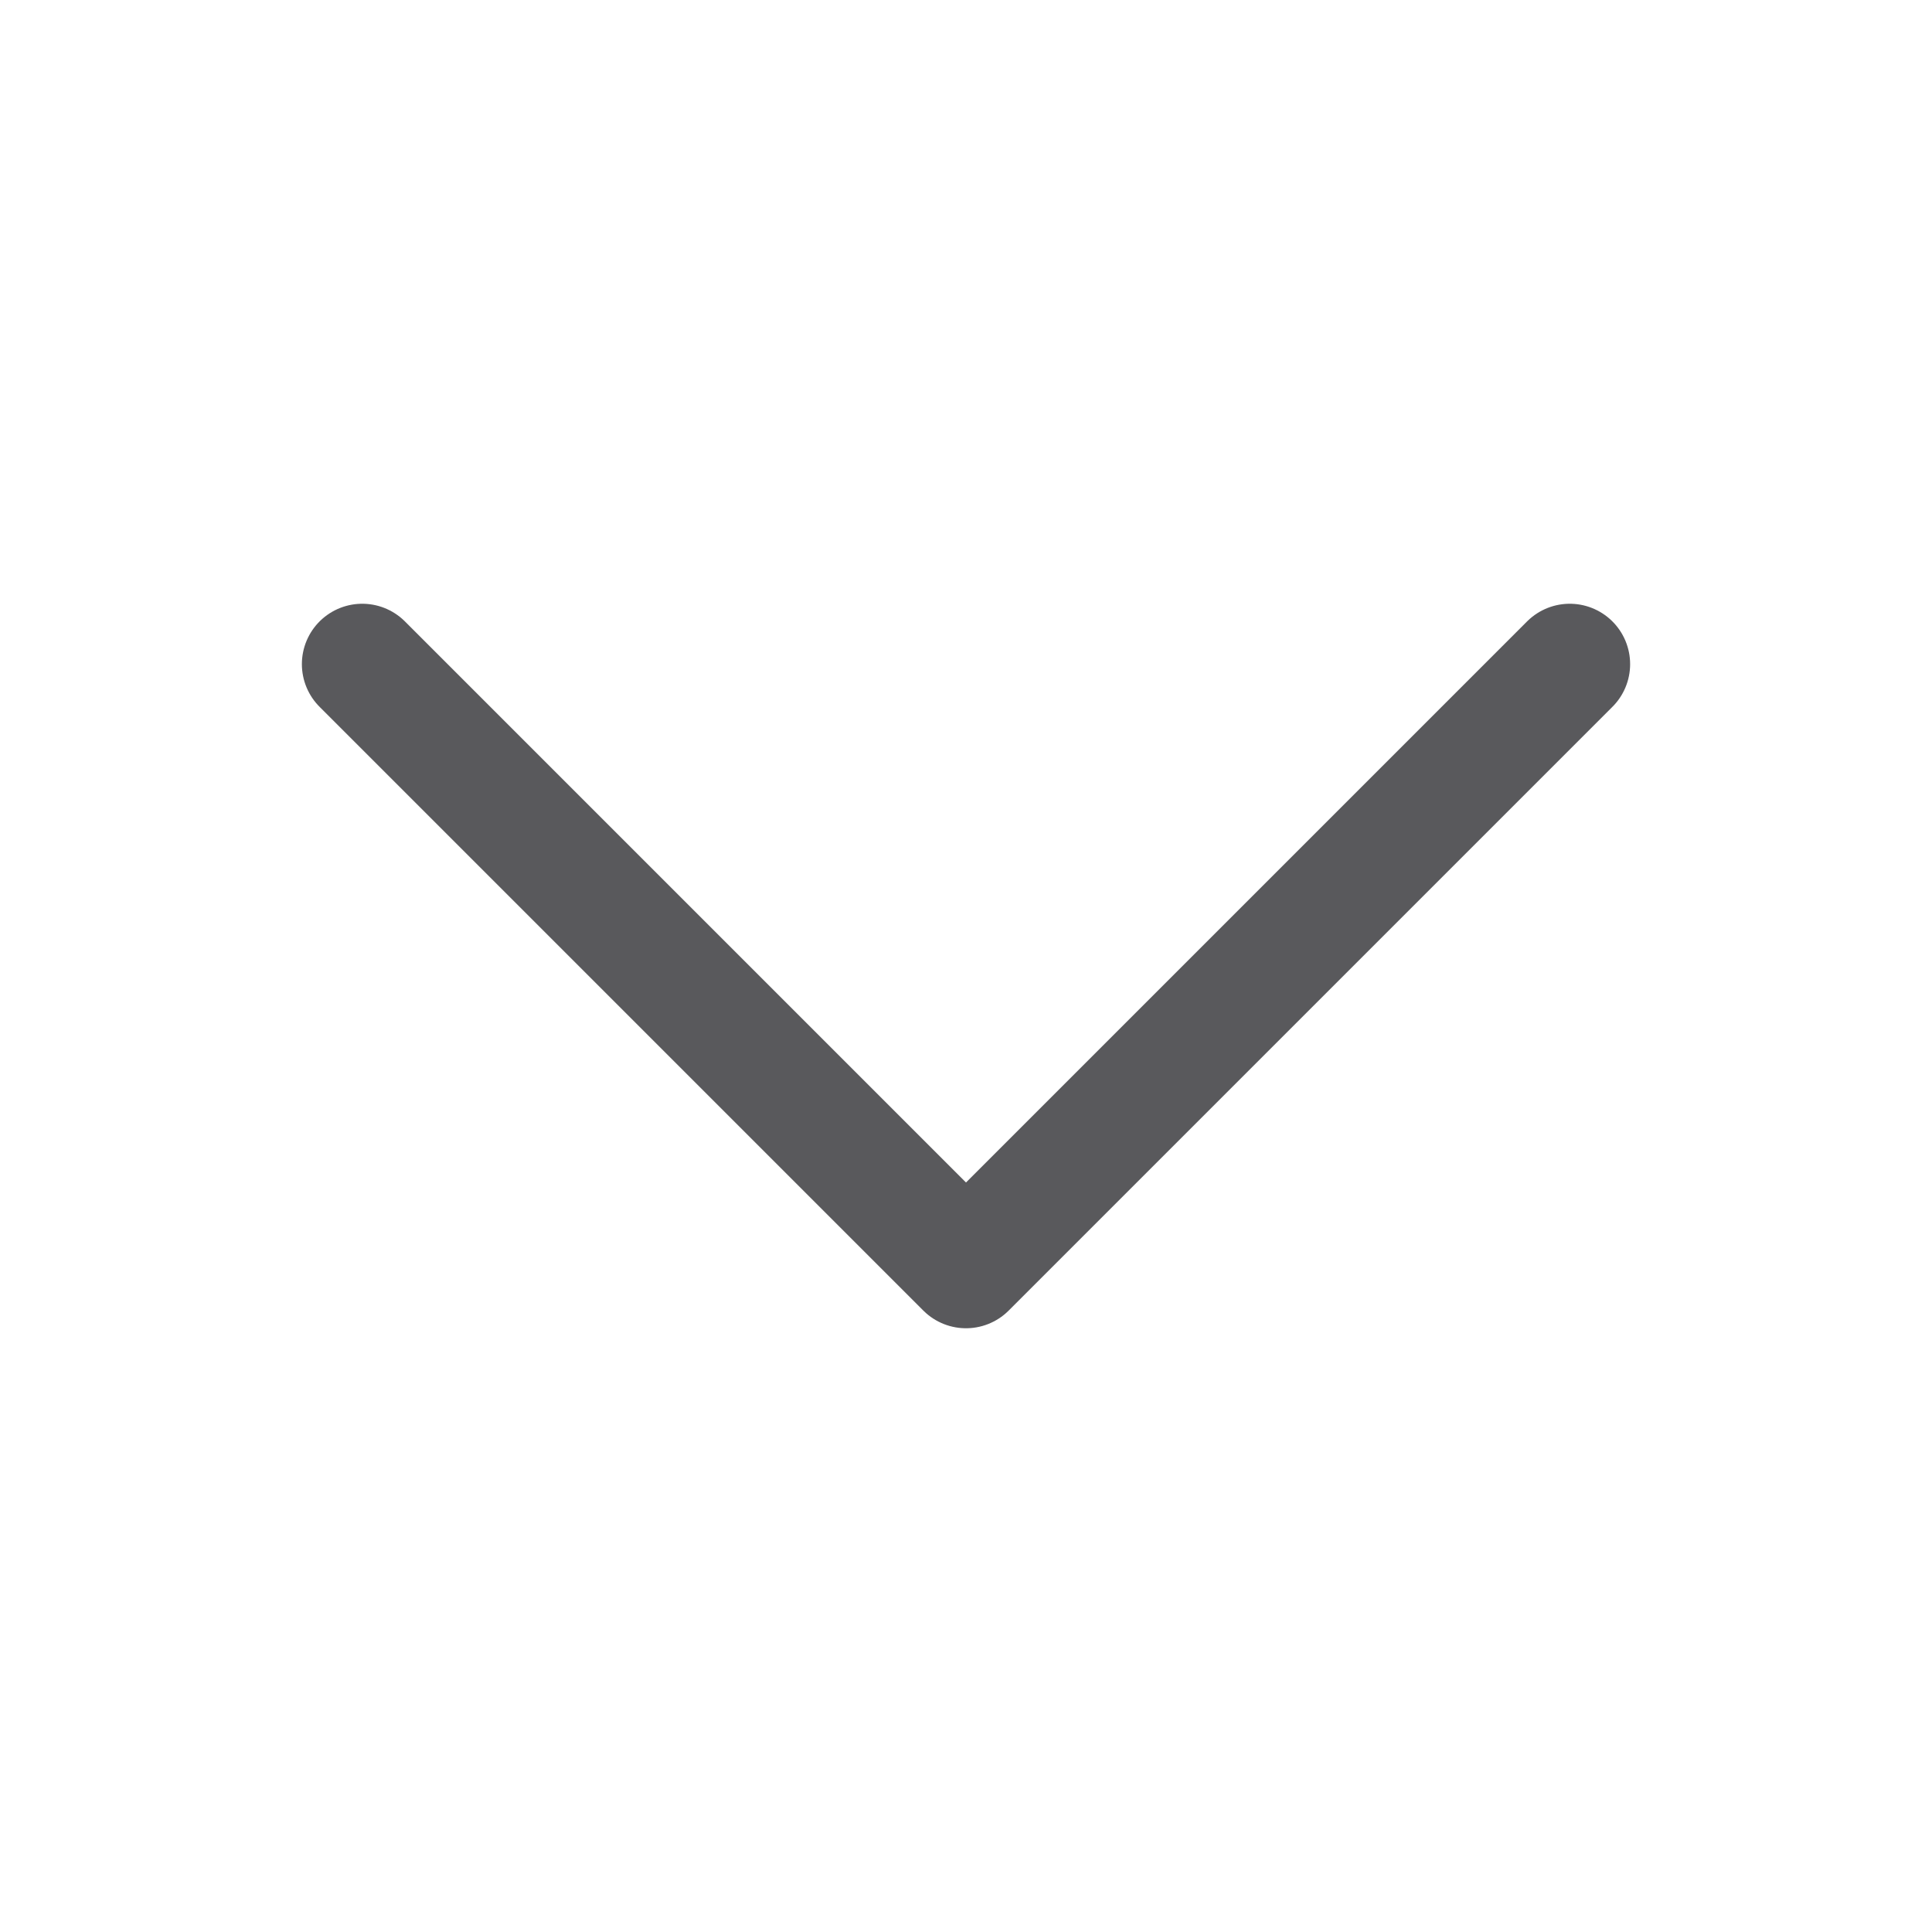
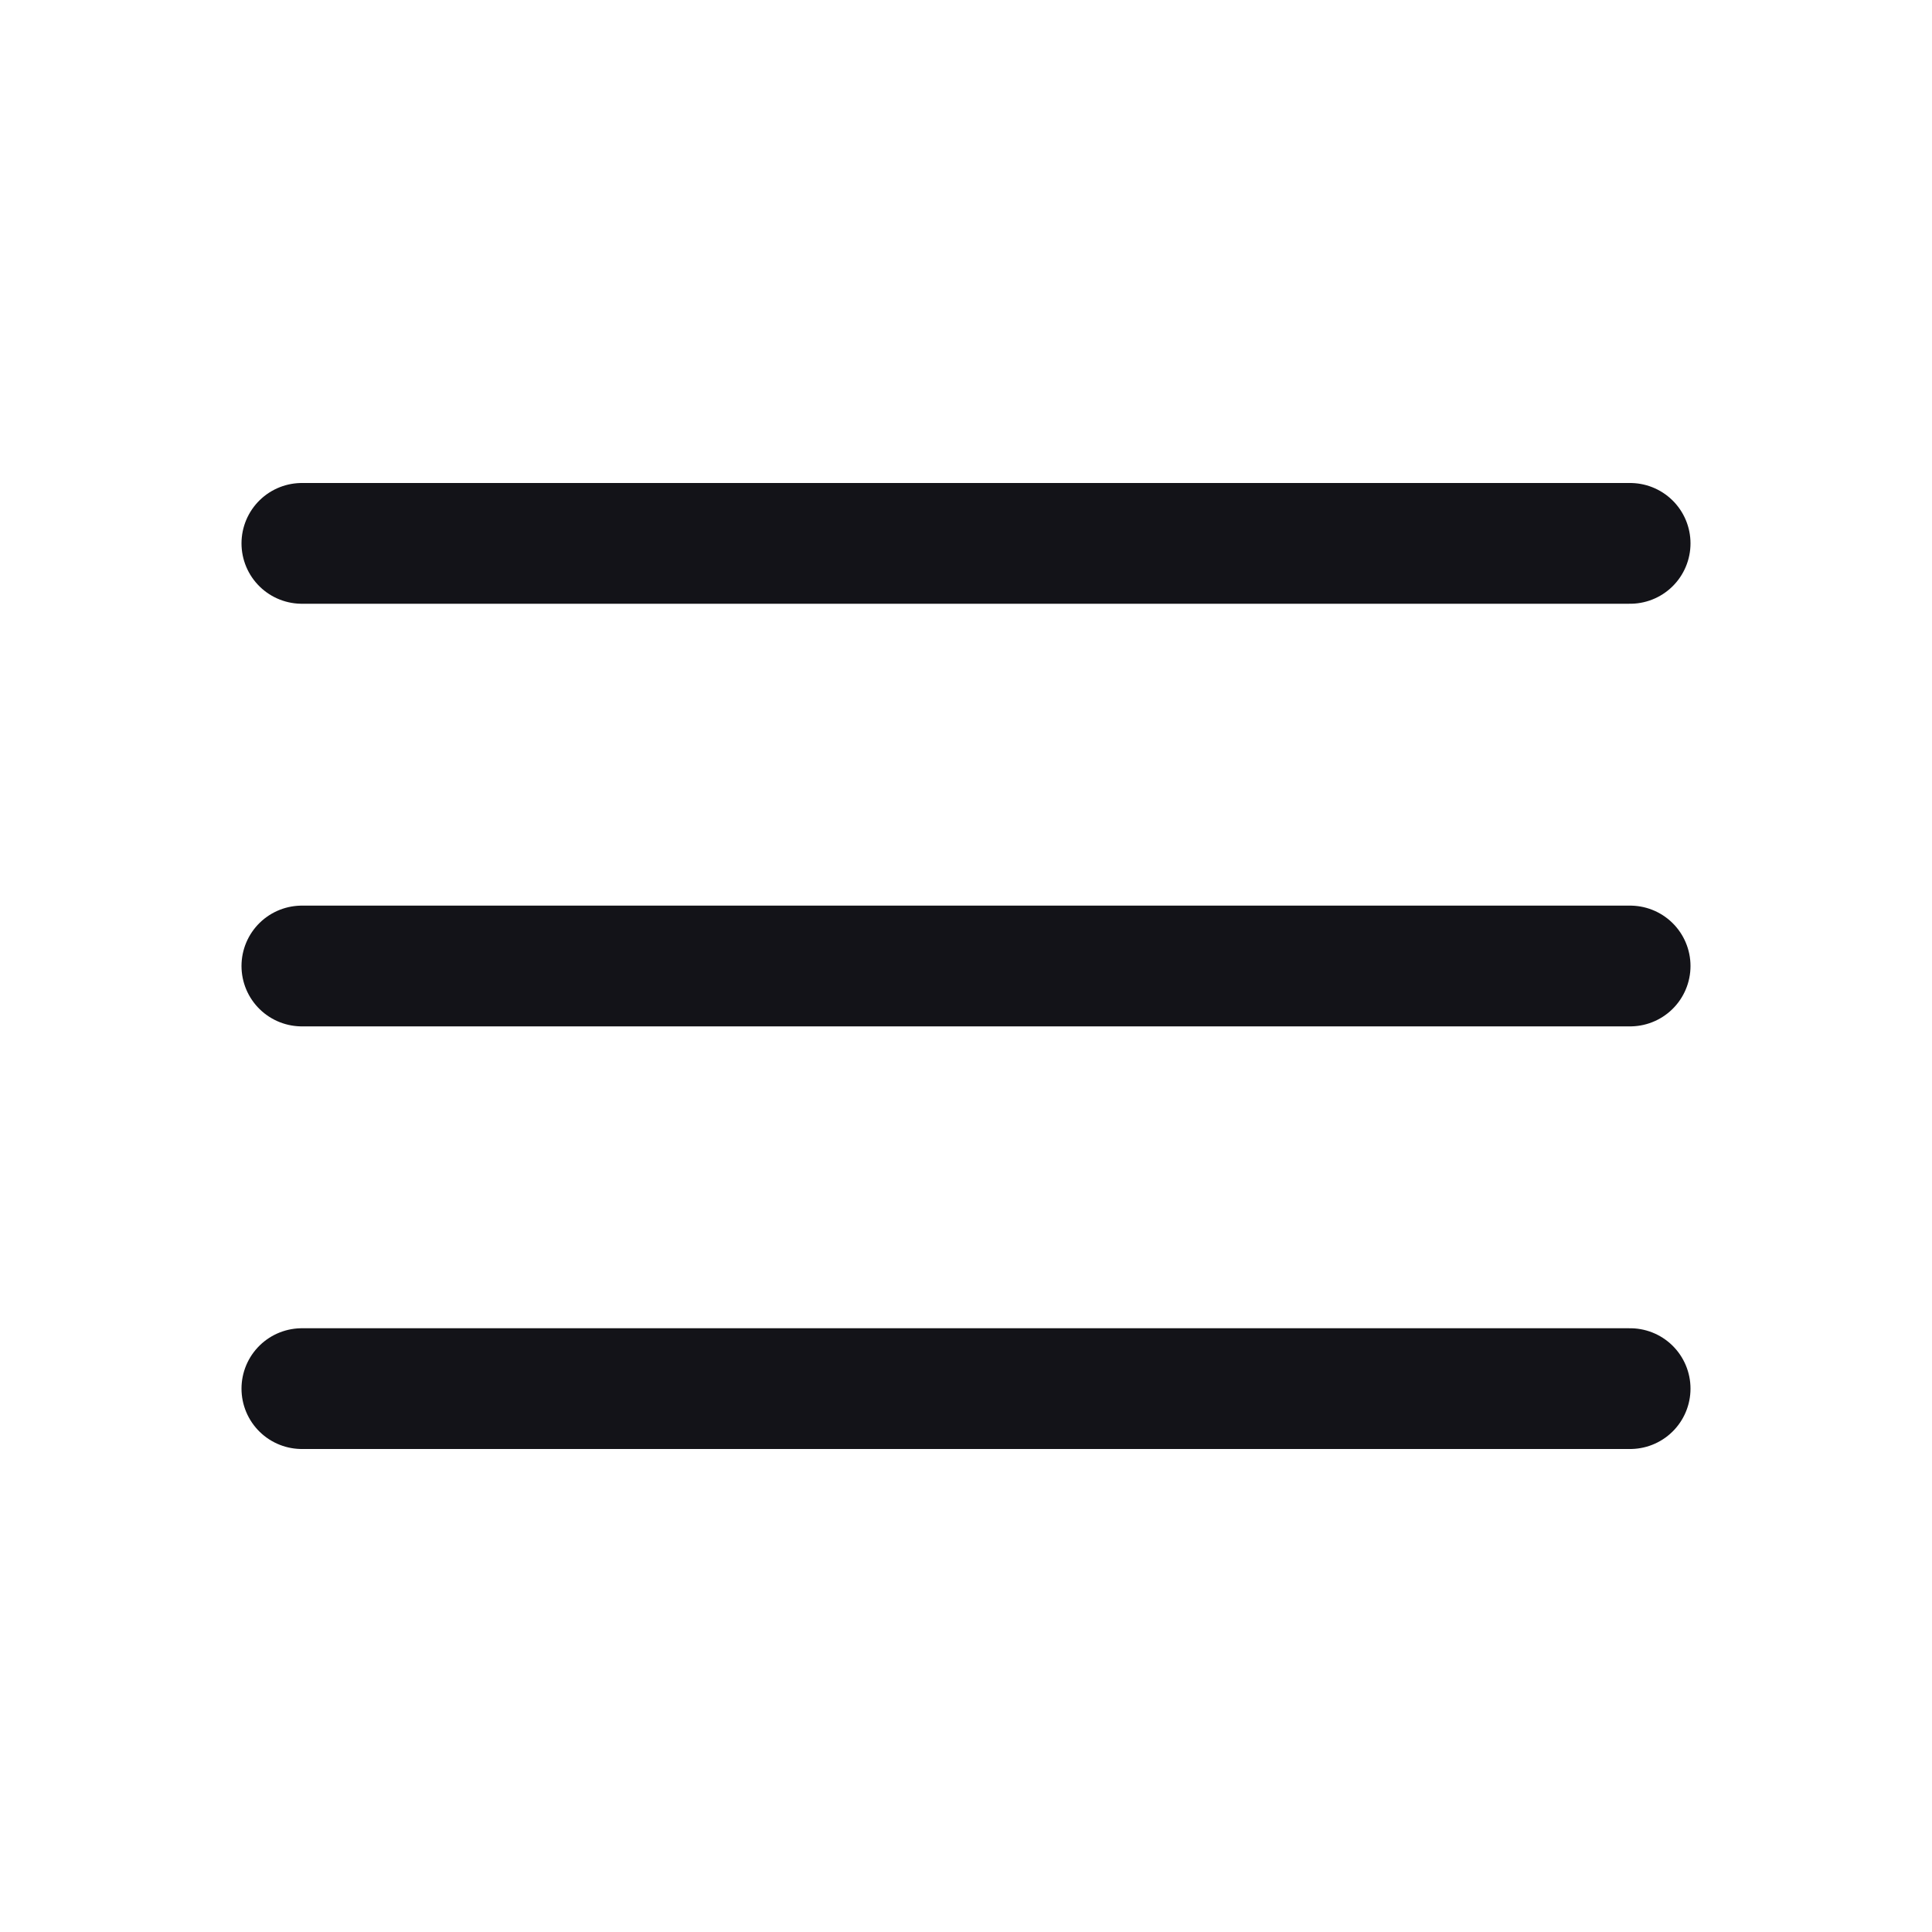
<svg xmlns="http://www.w3.org/2000/svg" width="24" height="24" viewBox="0 0 24 24" fill="none">
  <g id="Frame">
-     <path id="Vector" d="M19.5 8.25L12 15.75L4.5 8.25" stroke="#131318" stroke-opacity="0.7" stroke-width="1.5" stroke-linecap="round" stroke-linejoin="round" />
+     <path id="Vector" d="M3.75 6.75H20.25M3.75 12H20.25M3.75 17.25H20.25" stroke="#131318" stroke-width="1.5" stroke-linecap="round" stroke-linejoin="round" />
  </g>
</svg>
